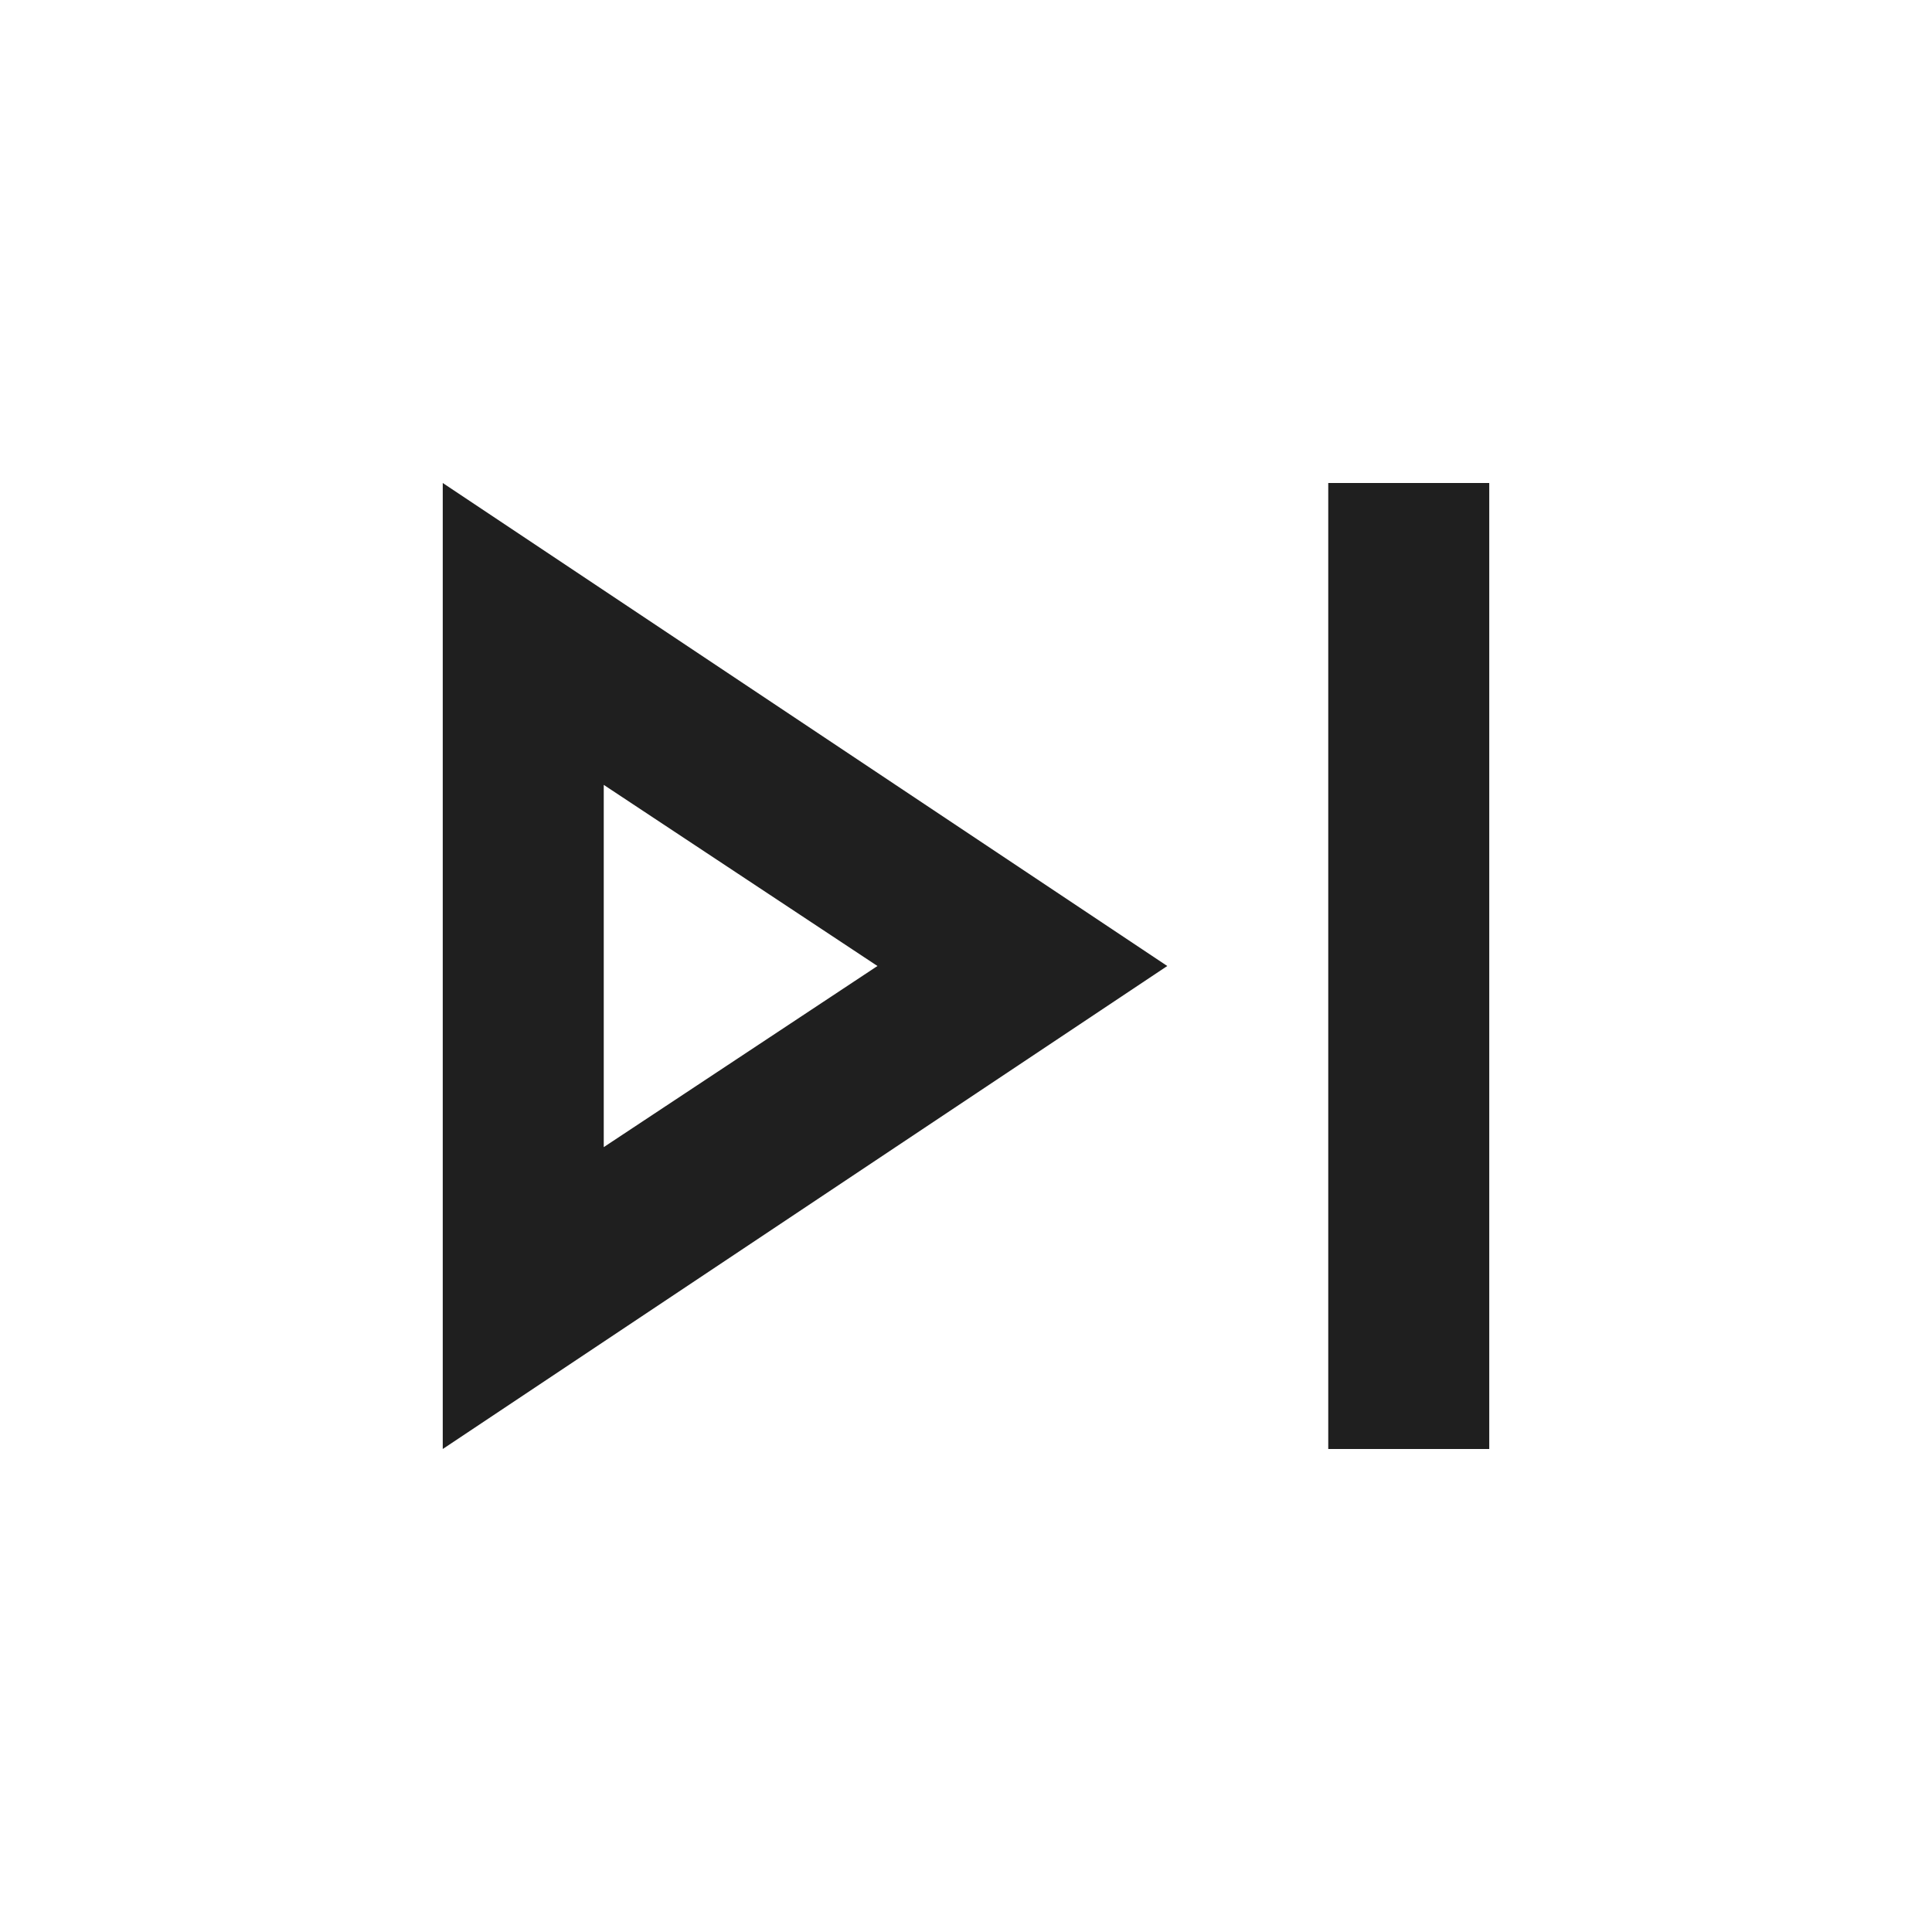
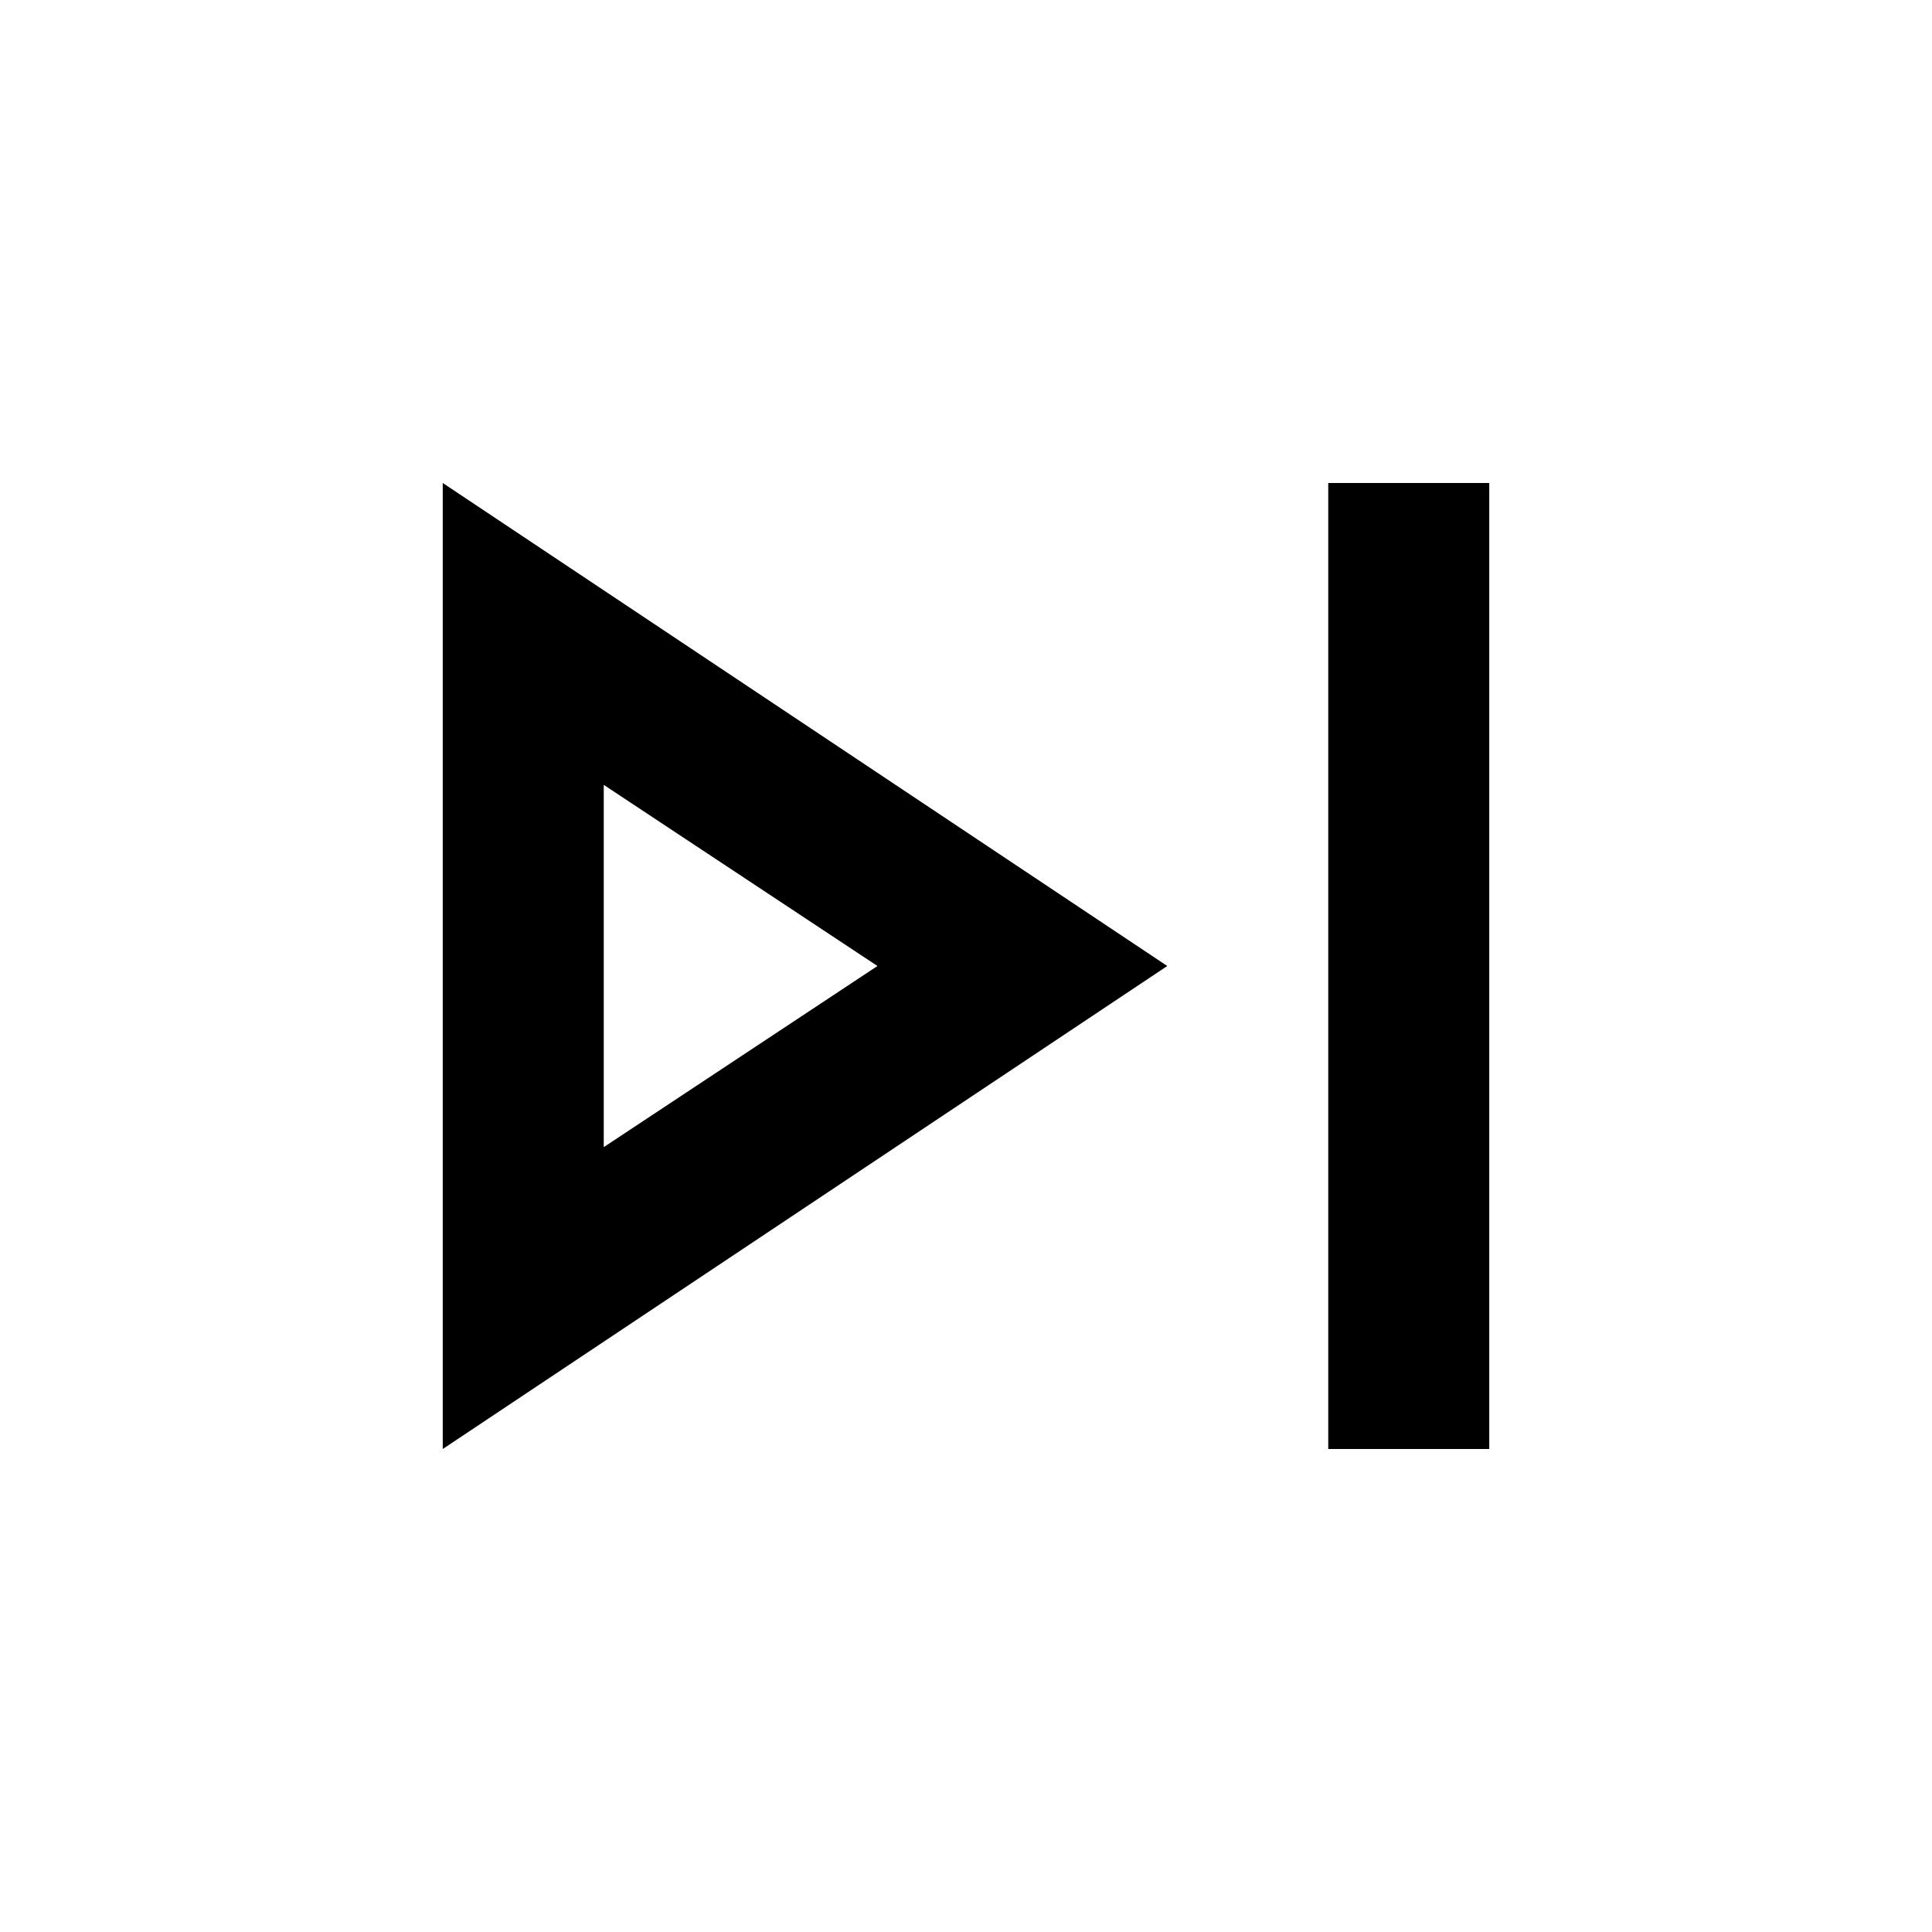
- <svg xmlns="http://www.w3.org/2000/svg" height="24px" viewBox="0 -960 960 960" width="24px" fill="#1f1f1f">
+ <svg xmlns="http://www.w3.org/2000/svg" height="24px" viewBox="0 -960 960 960" width="24px" fill="currentColor">
  <path d="M660-240v-480h80v480h-80Zm-440 0v-480l360 240-360 240Zm80-240Zm0 90 136-90-136-90v180Z" />
</svg>
